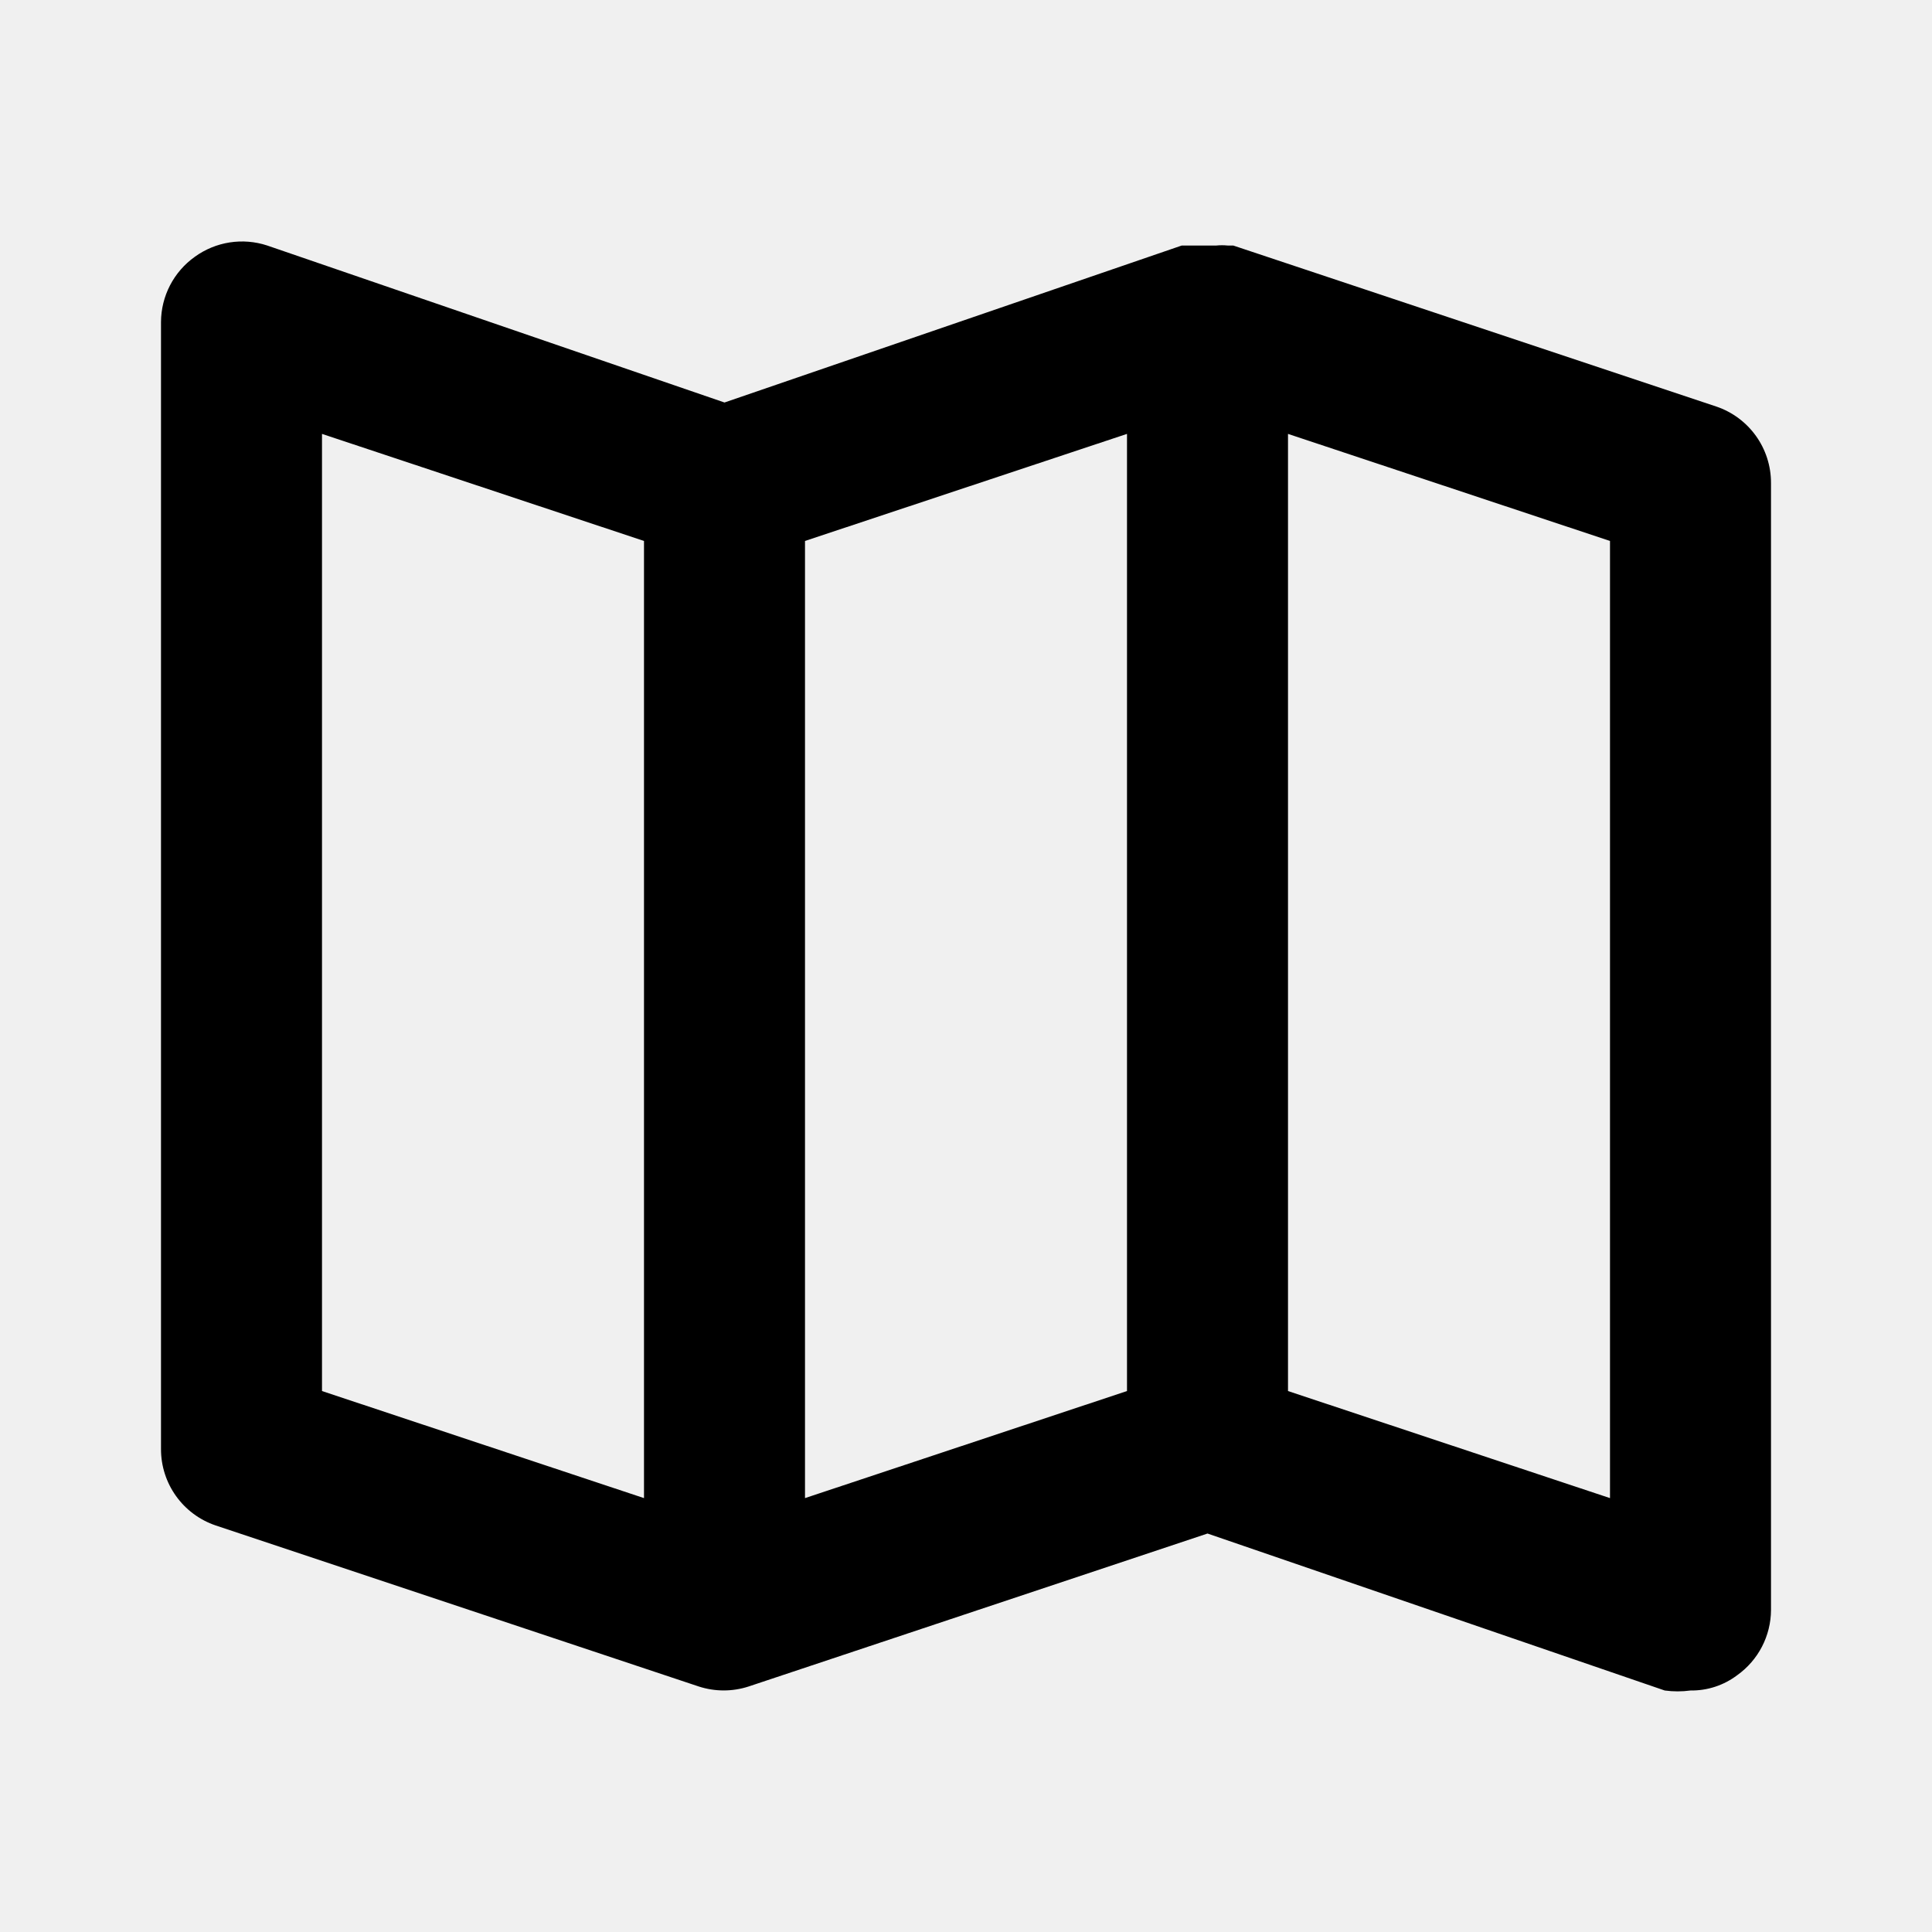
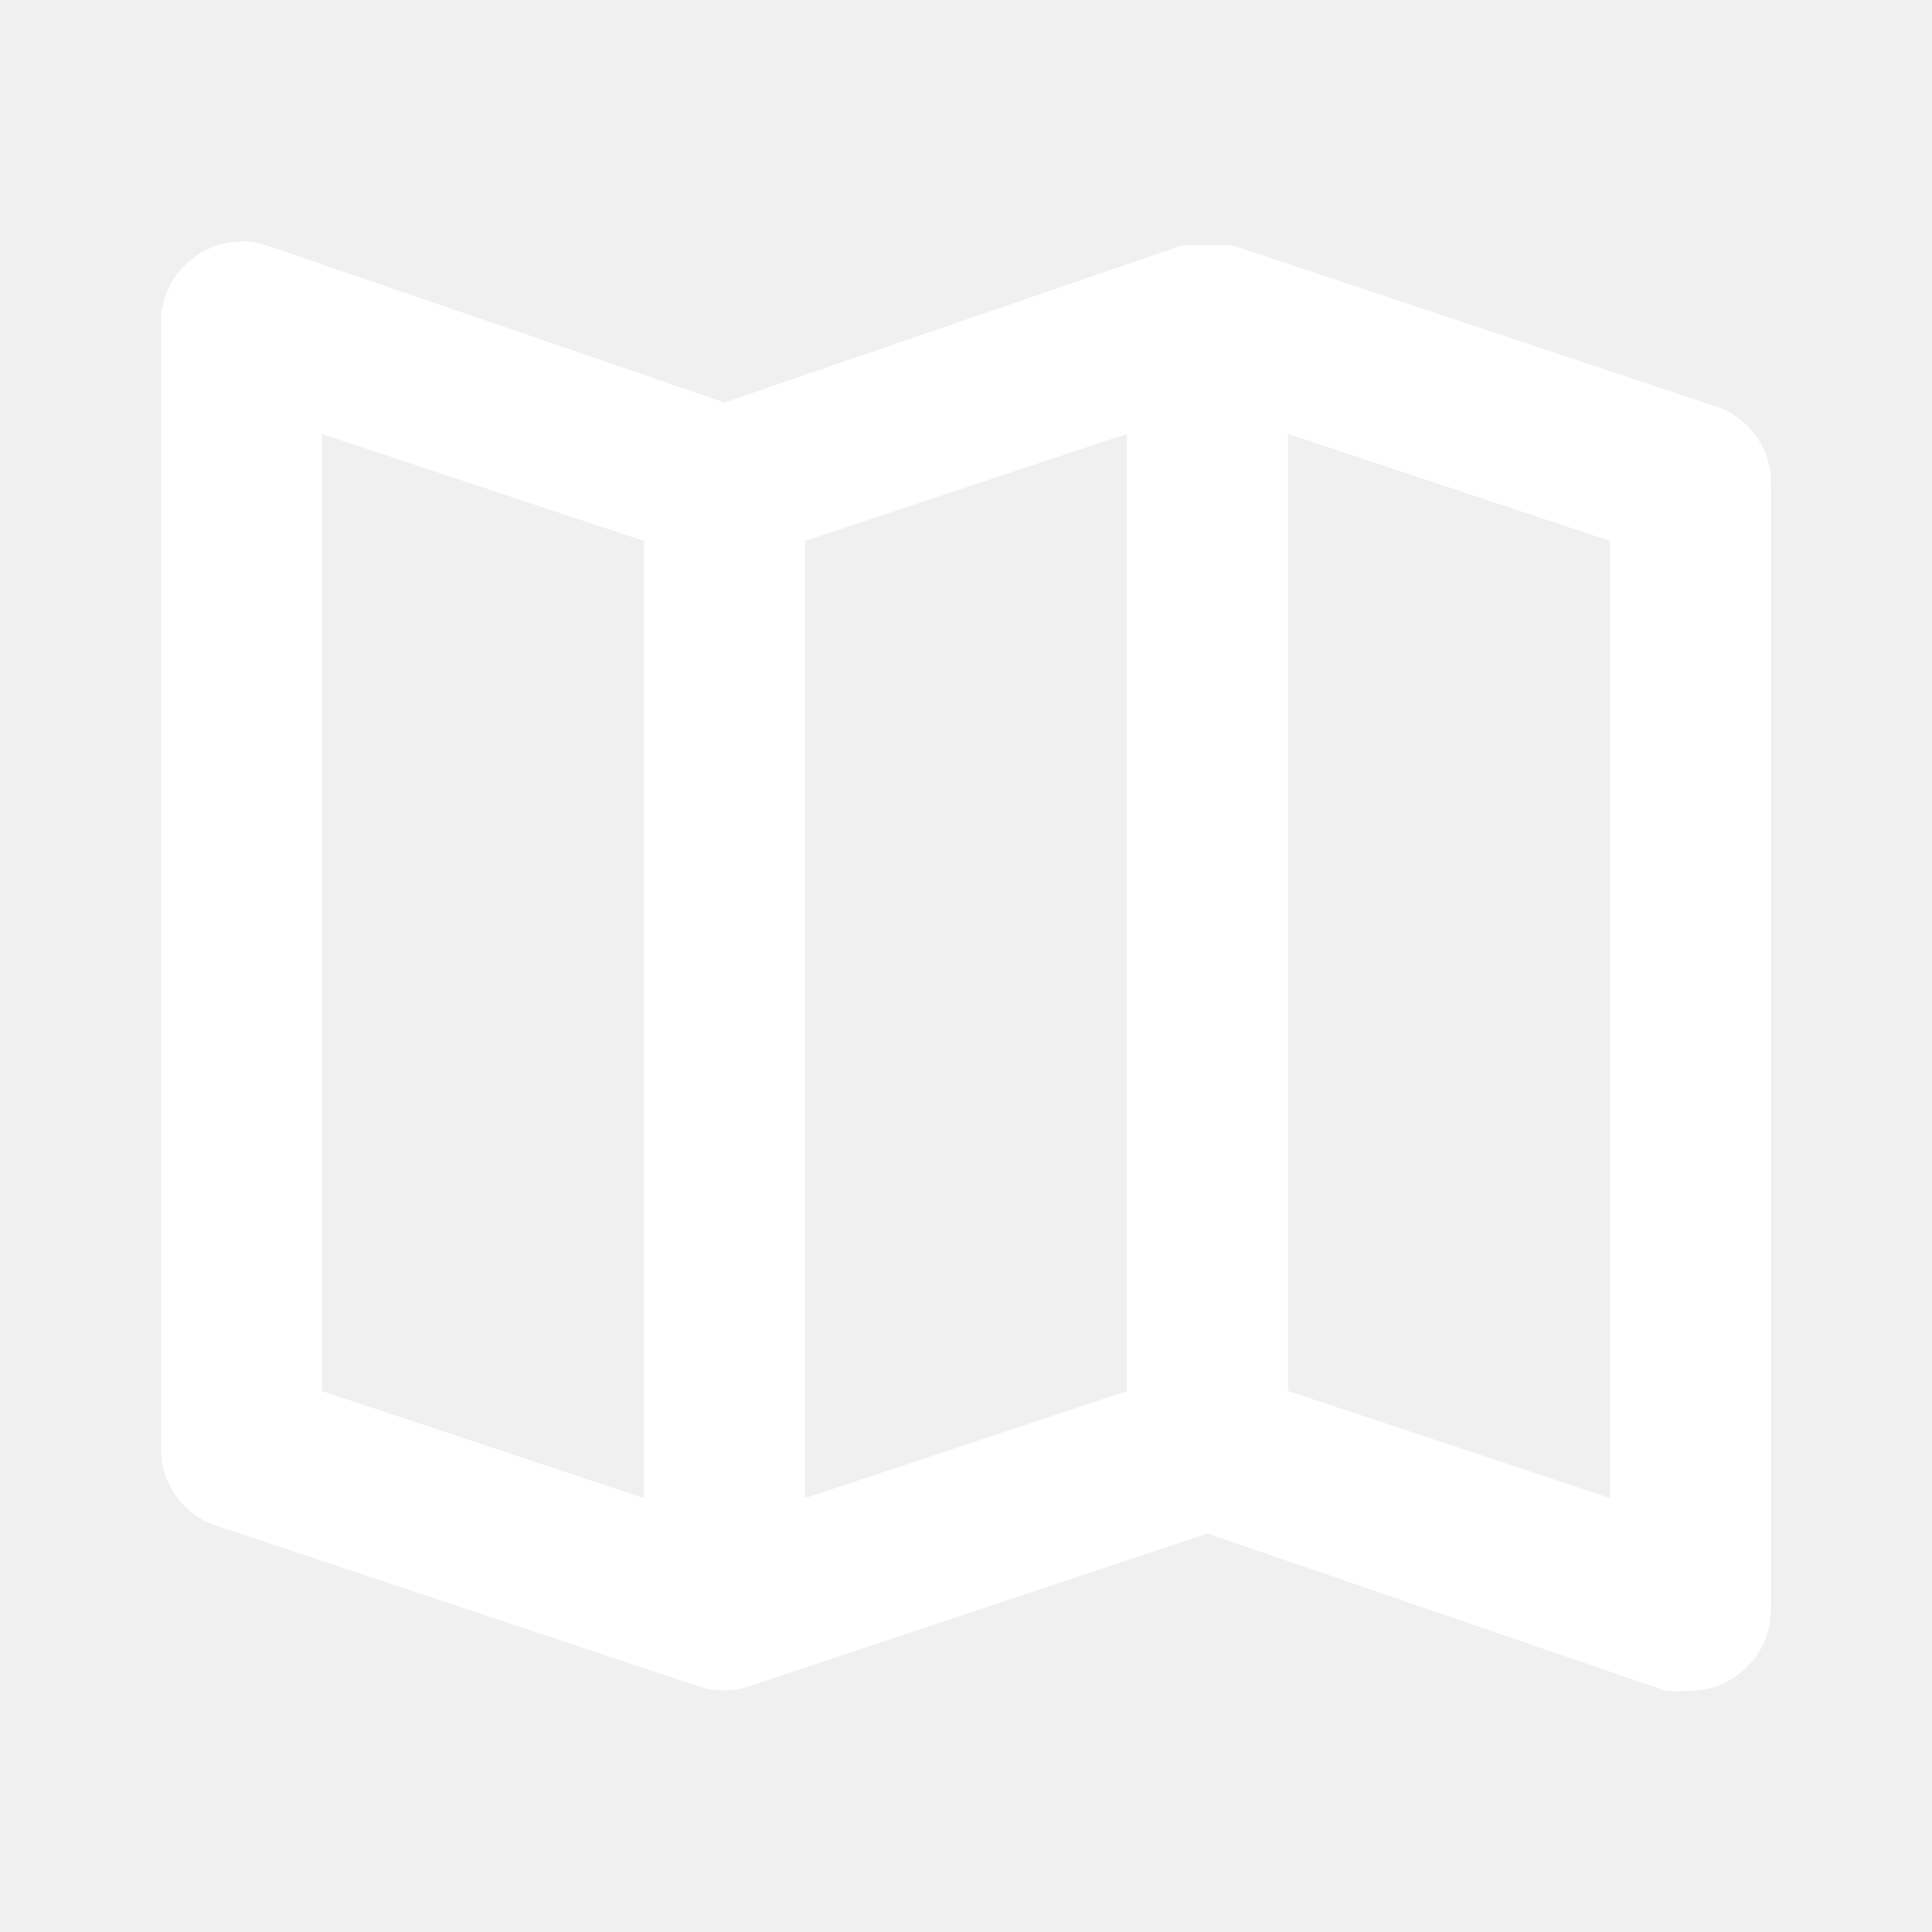
<svg xmlns="http://www.w3.org/2000/svg" viewBox="0 0 24 24">
-   <path d="M21.32,5.05l-6-2h-.07a.7.7,0,0,0-.14,0h-.23l-.13,0h-.07L9,5,3.32,3.05a1,1,0,0,0-.9.14A1,1,0,0,0,2,4V18a1,1,0,0,0,.68.95l6,2h0a1,1,0,0,0,.62,0h0L15,19.05,20.68,21A1.19,1.19,0,0,0,21,21a.94.94,0,0,0,.58-.19A1,1,0,0,0,22,20V6A1,1,0,0,0,21.32,5.05ZM8,18.61,4,17.28V5.39L8,6.72Zm6-1.33-4,1.33V6.72l4-1.33Zm6,1.33-4-1.33V5.39l4,1.33Z" />
+   <path d="M21.32,5.05l-6-2h-.07a.7.7,0,0,0-.14,0h-.23l-.13,0h-.07L9,5,3.32,3.05a1,1,0,0,0-.9.14A1,1,0,0,0,2,4V18a1,1,0,0,0,.68.95l6,2h0a1,1,0,0,0,.62,0h0L15,19.05,20.68,21A1.19,1.19,0,0,0,21,21a.94.94,0,0,0,.58-.19A1,1,0,0,0,22,20V6A1,1,0,0,0,21.32,5.05ZM8,18.61,4,17.28V5.39L8,6.72Zm6-1.33-4,1.33V6.72l4-1.33Zm6,1.33-4-1.33V5.39l4,1.33Z" fill="#fff" />
</svg>
